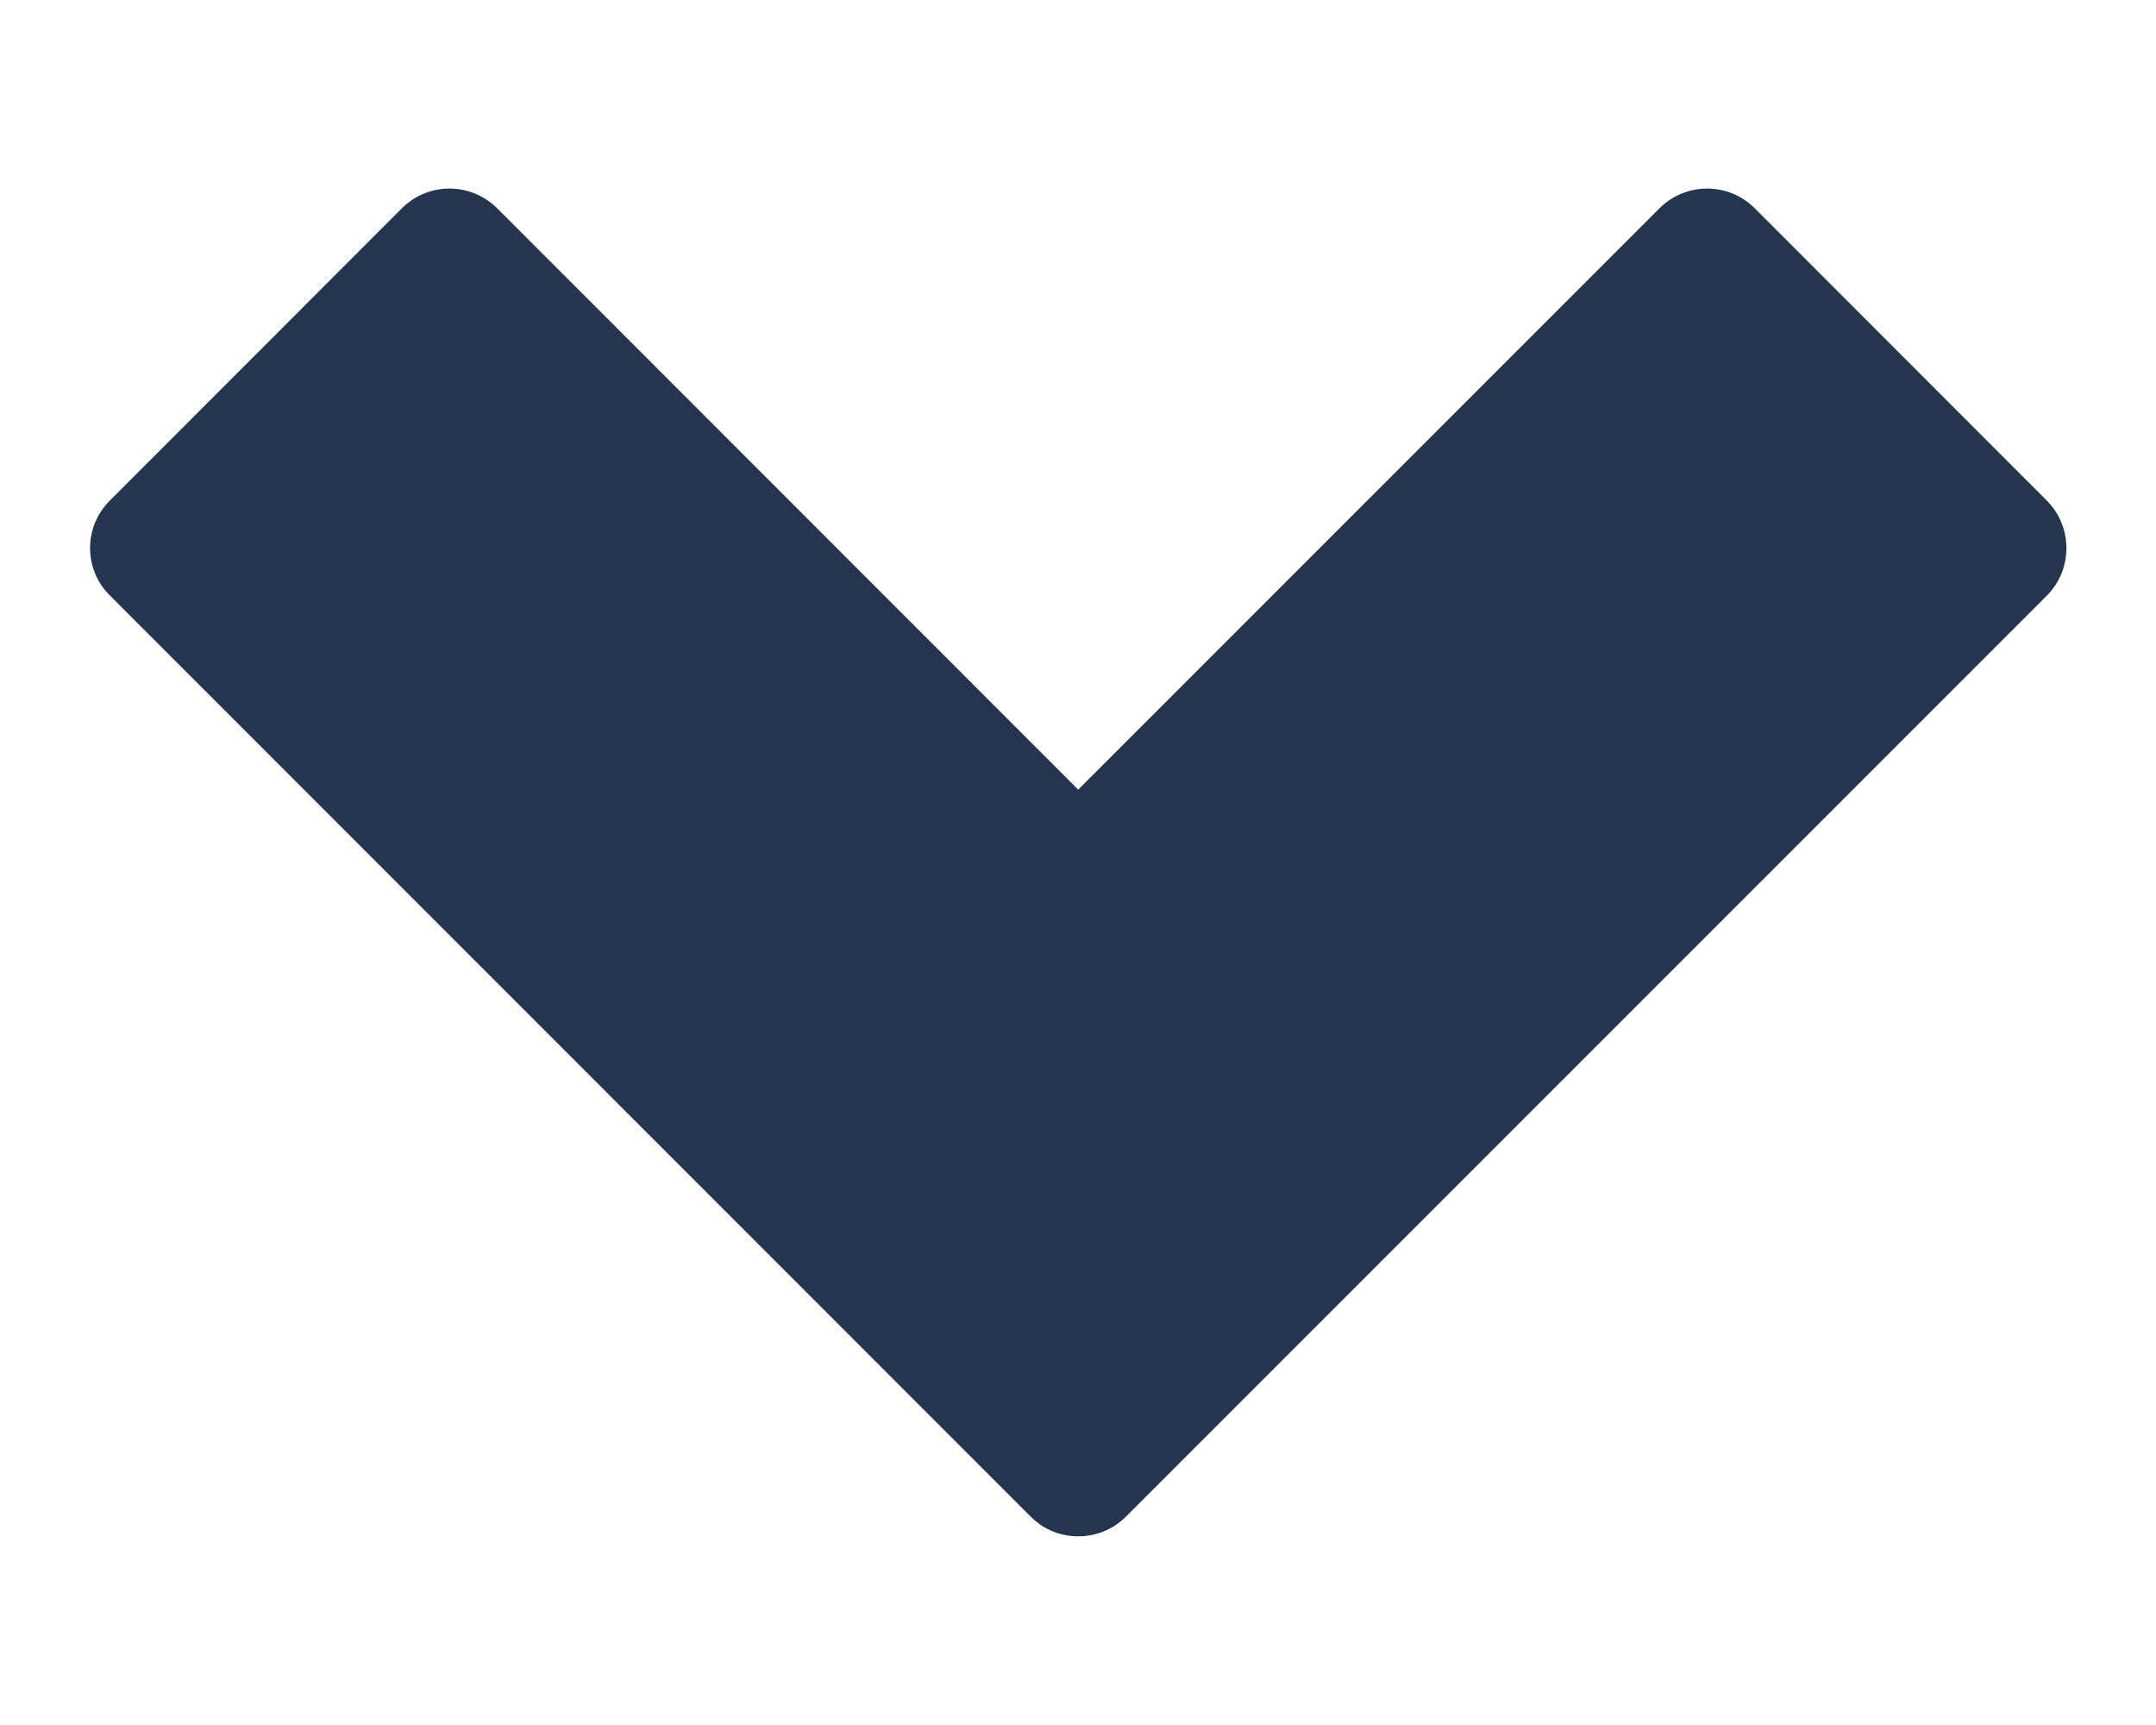
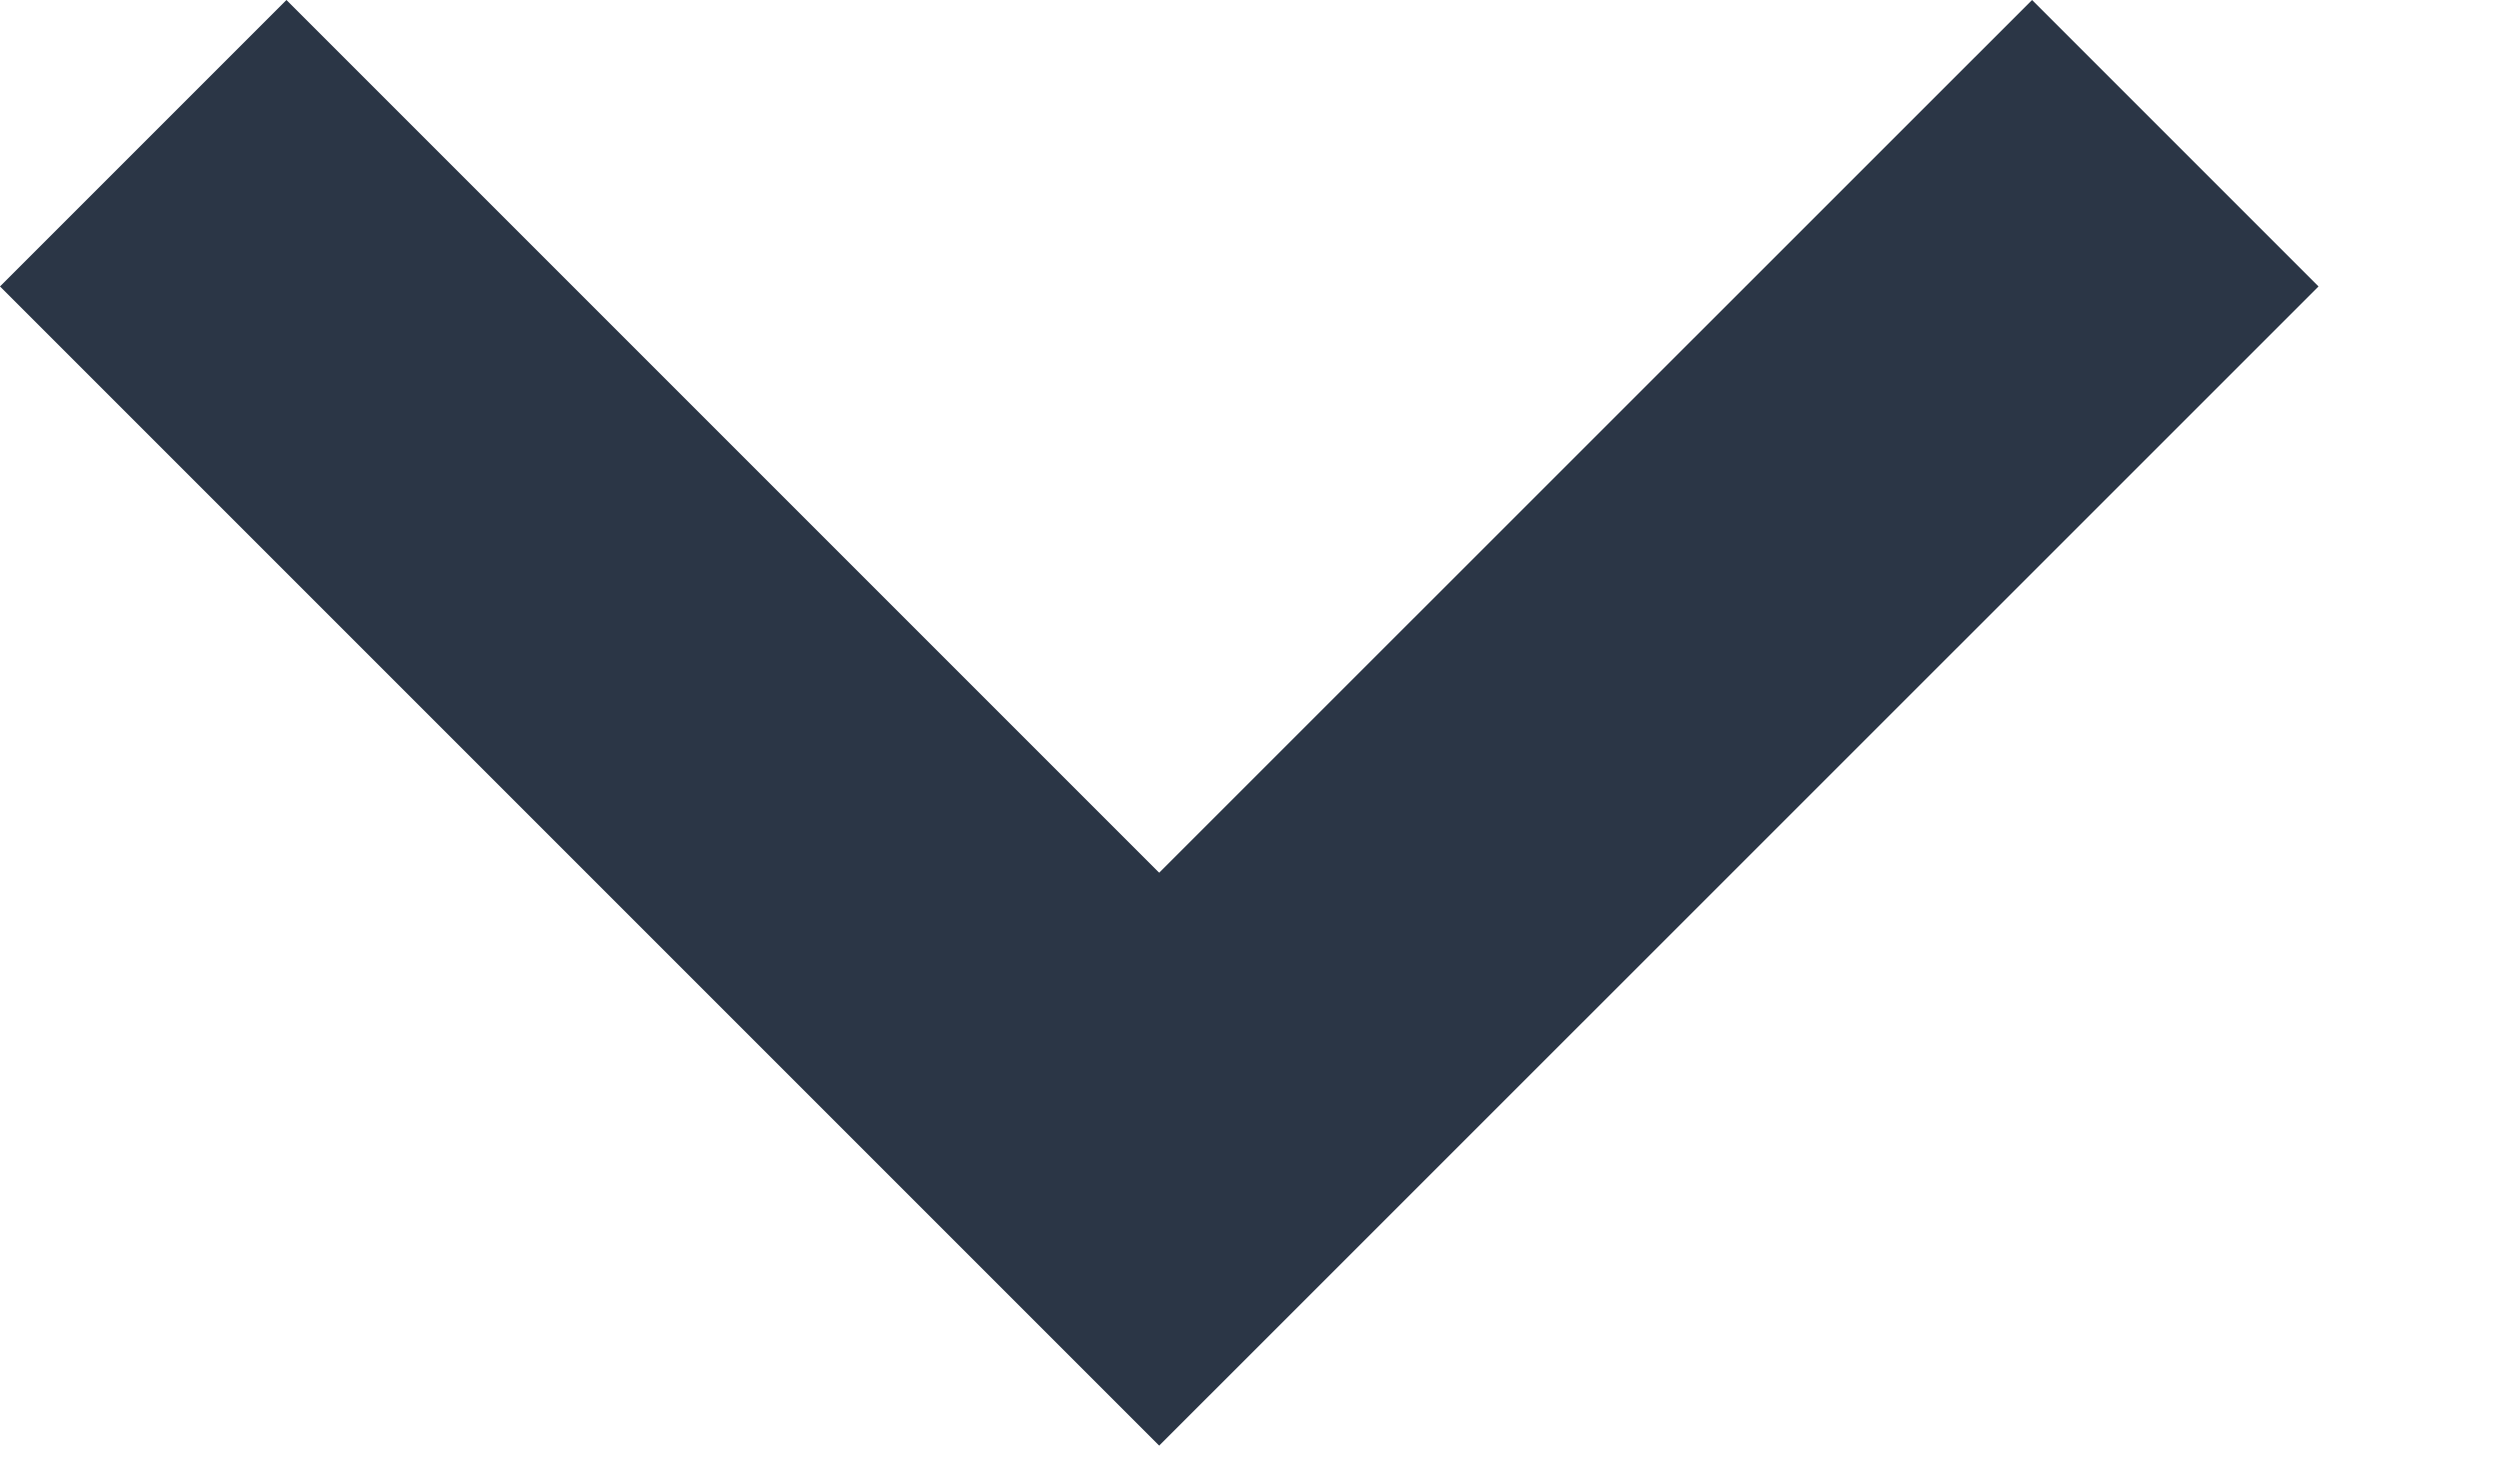
- <svg xmlns="http://www.w3.org/2000/svg" width="10" height="8" viewBox="0 0 10 8" fill="none">
-   <path d="M8.139 0.966C8.017 0.844 7.819 0.844 7.697 0.966L5.001 3.662L2.306 0.966C2.183 0.844 1.986 0.844 1.864 0.966L0.51 2.321C0.387 2.443 0.387 2.64 0.51 2.762L4.78 7.033C4.841 7.095 4.921 7.125 5.001 7.125C5.081 7.125 5.161 7.095 5.222 7.034L9.493 2.763C9.615 2.641 9.615 2.443 9.493 2.321L8.139 0.966Z" fill="#25344F" />
+ <svg xmlns="http://www.w3.org/2000/svg" width="12" height="7" viewBox="0 0 12 7" fill="none">
+   <path d="M1.375 0L0 1.375L5.564 6.939L11.129 1.375L9.754 0L5.564 4.189L1.375 0Z" fill="#2B3646" style="fill:#2B3646;fill:color(display-p3 0.169 0.212 0.275);fill-opacity:1;" />
</svg>
